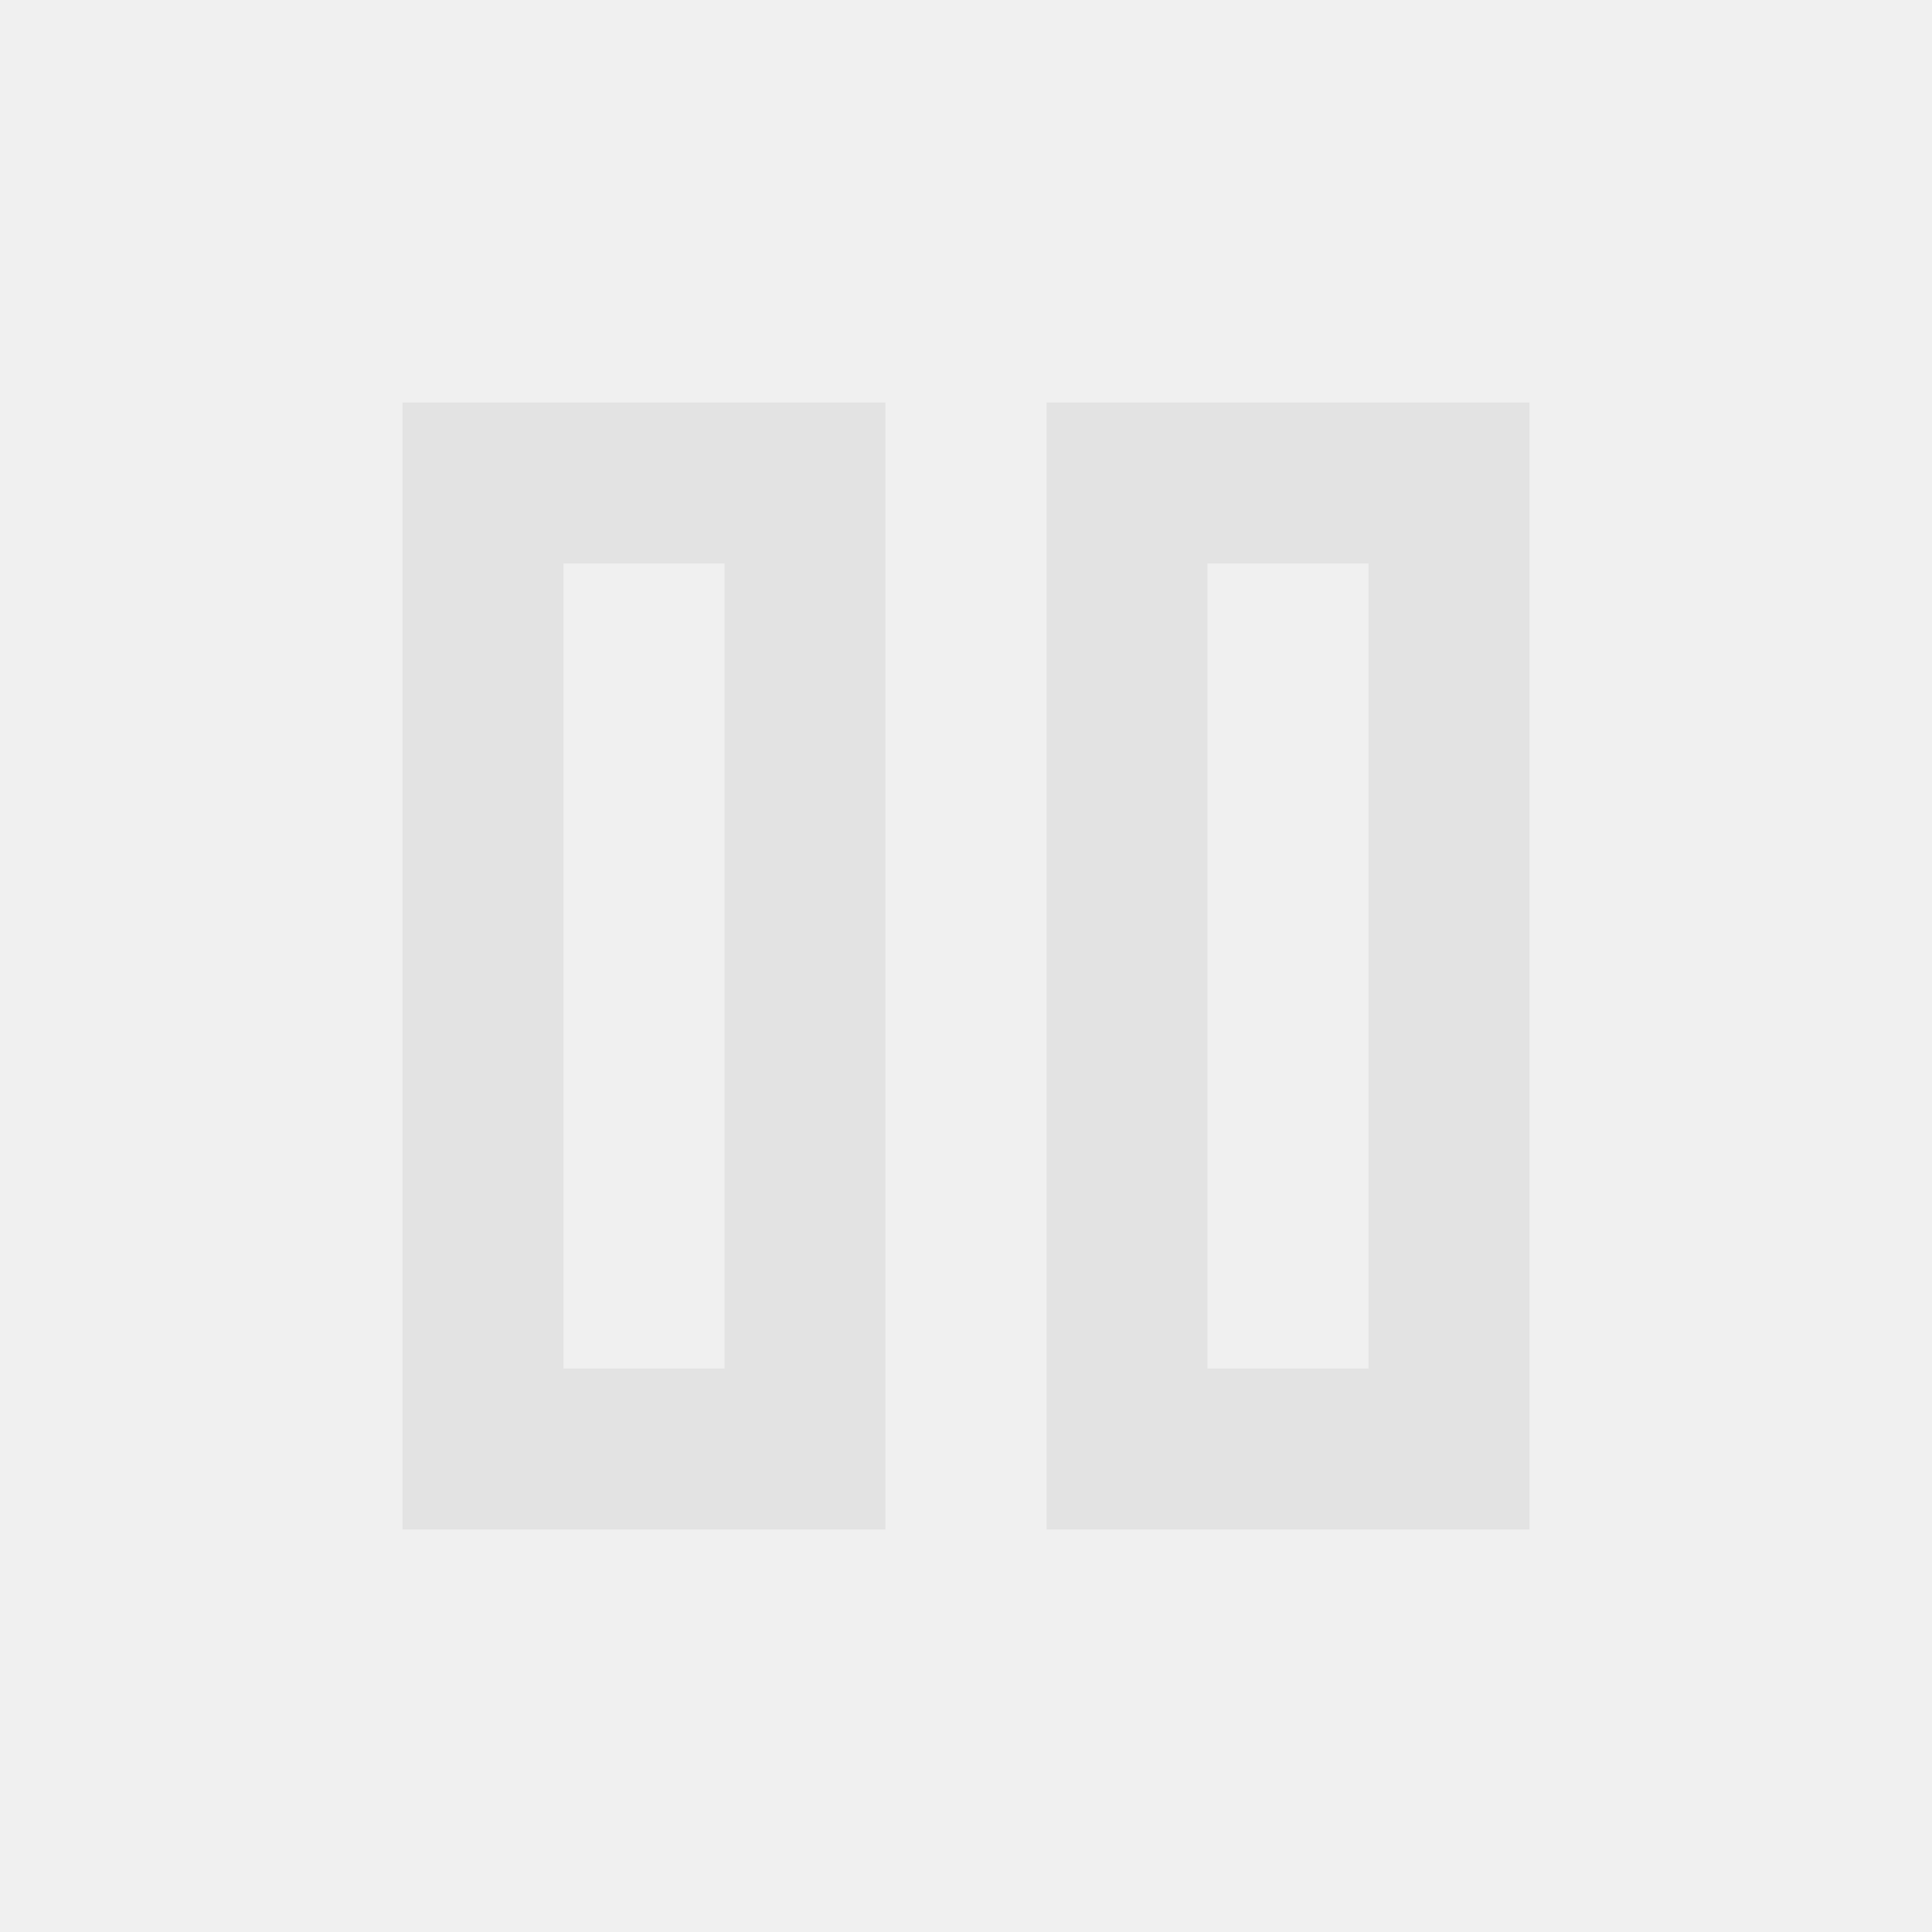
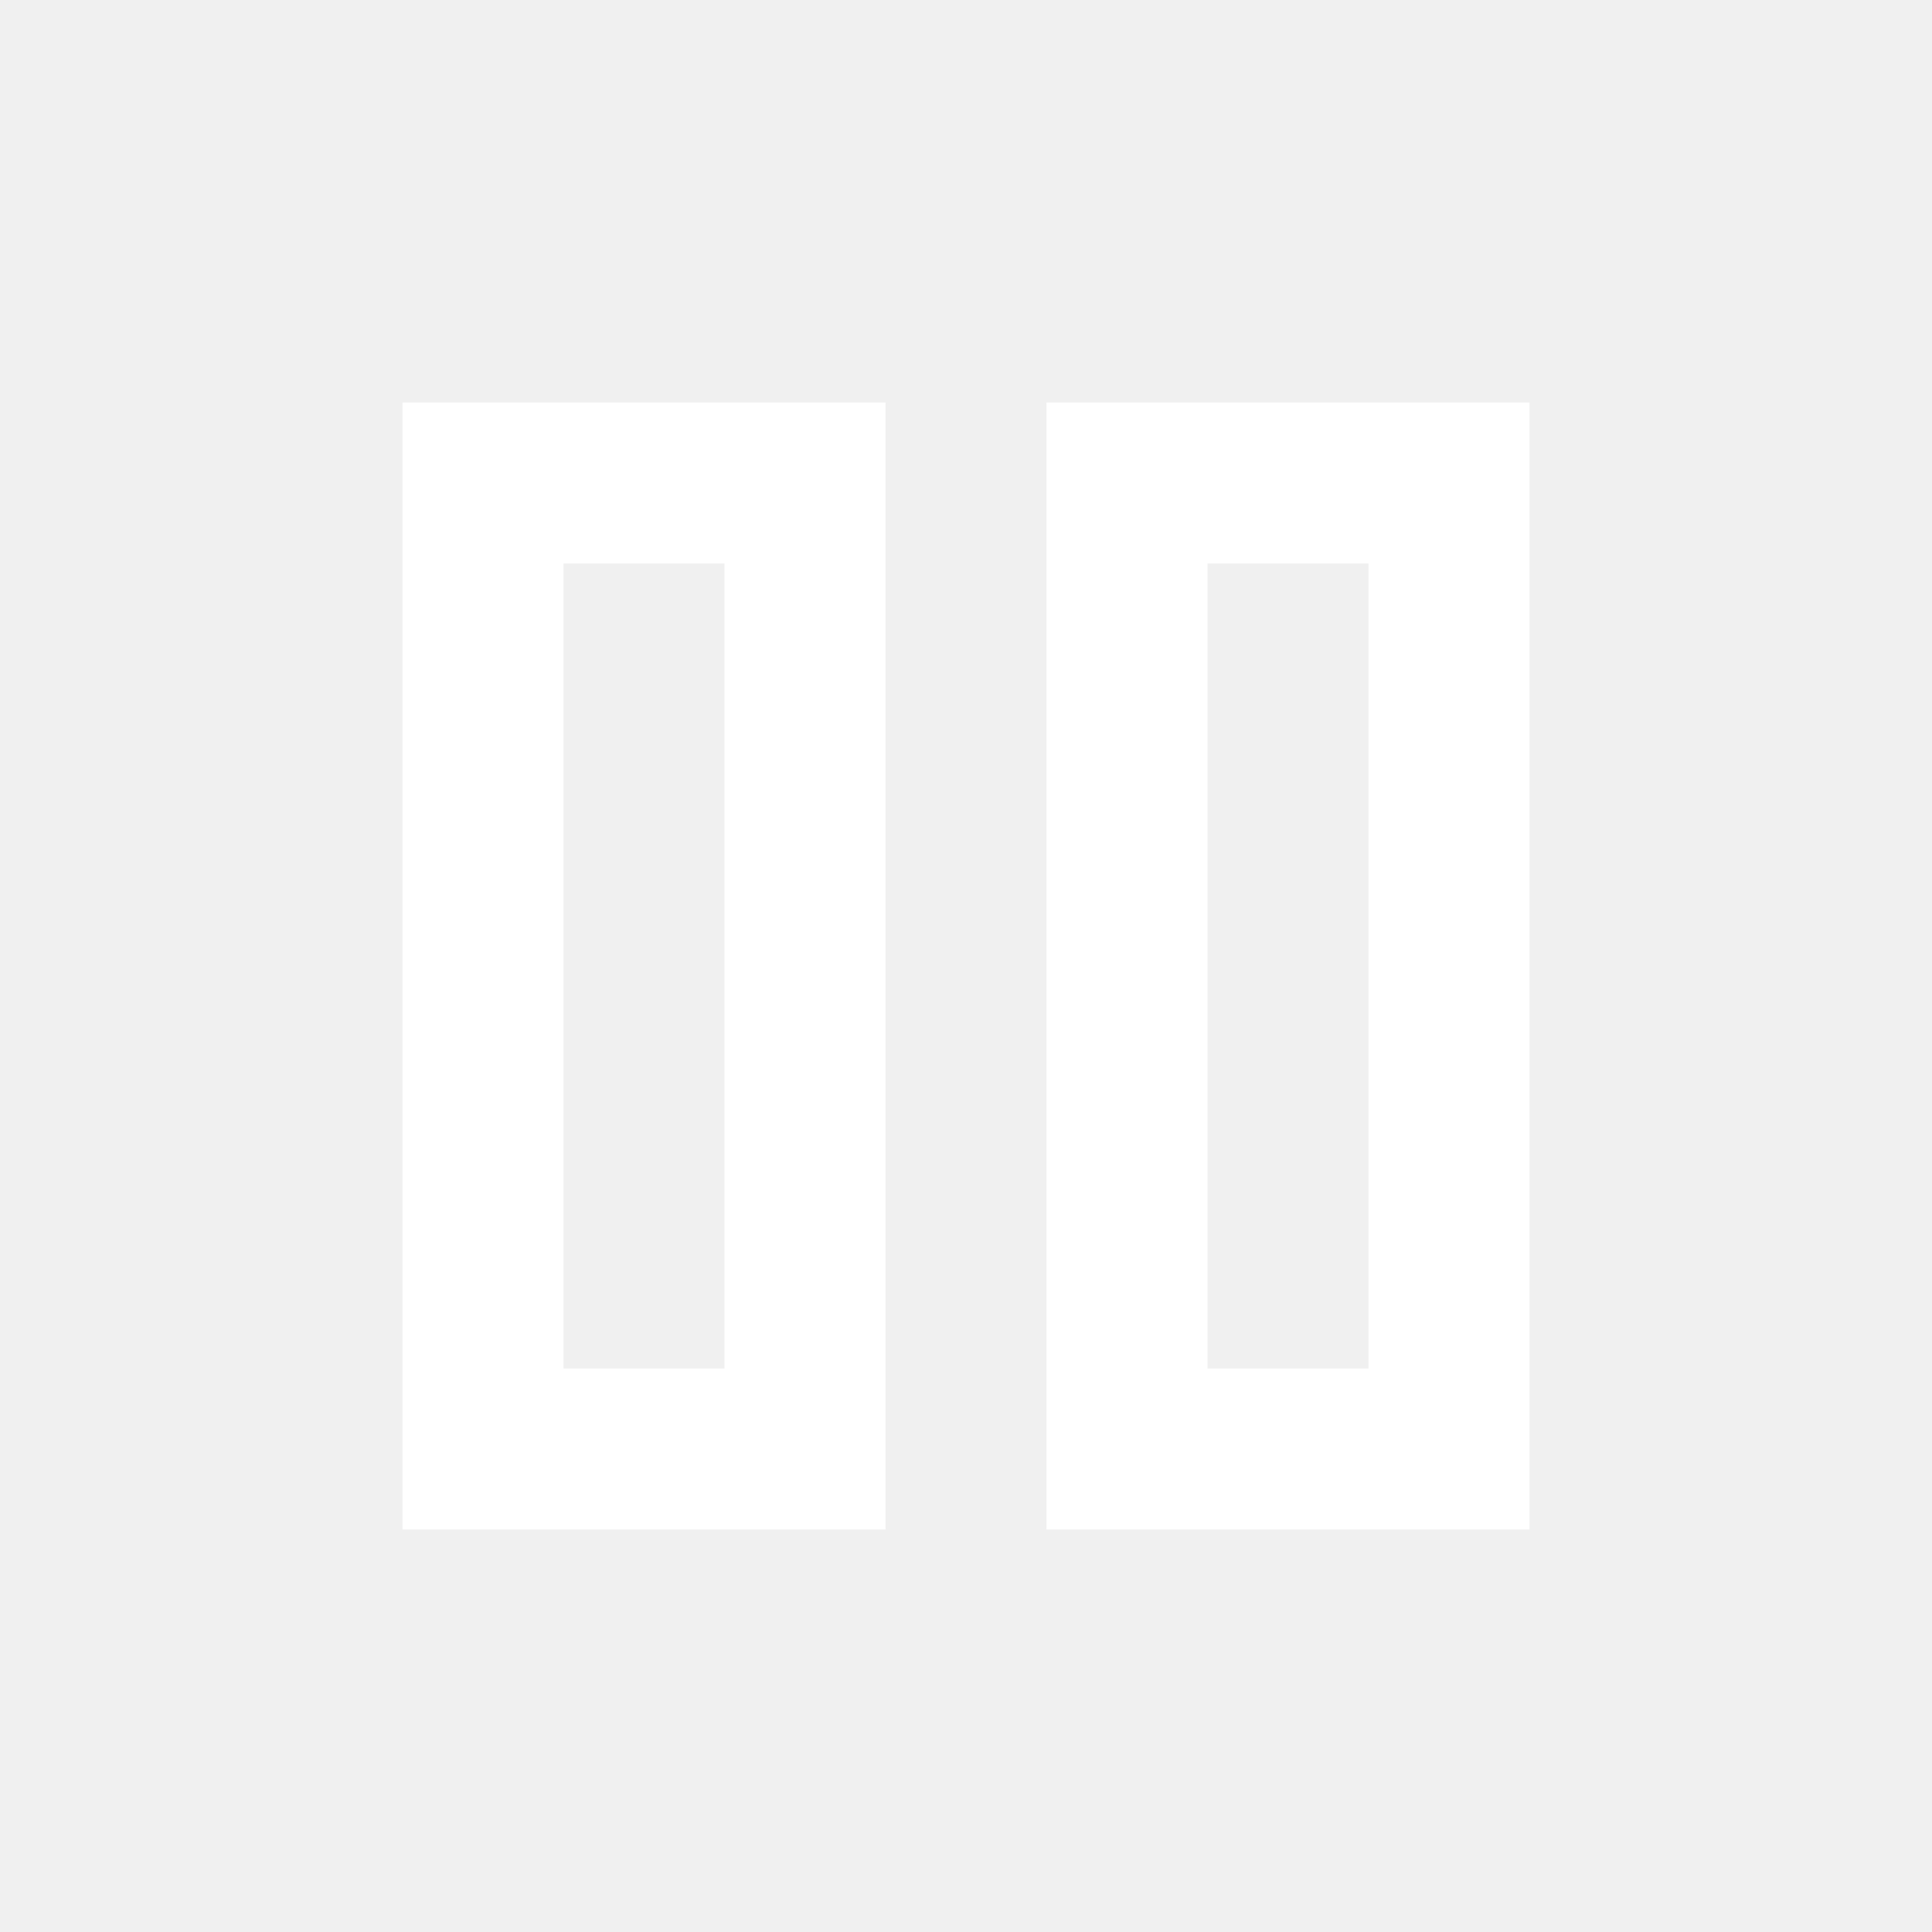
- <svg xmlns="http://www.w3.org/2000/svg" height="24px" viewBox="0 -960 960 960" width="24px" fill="#e3e3e3">
+ <svg xmlns="http://www.w3.org/2000/svg" height="24px" viewBox="0 -960 960 960" width="24px" fill="white">
  <path d="M520-200v-560h240v560H520Zm-320 0v-560h240v560H200Zm400-80h80v-400h-80v400Zm-320 0h80v-400h-80v400Zm0-400v400-400Zm320 0v400-400Z" />
</svg>
